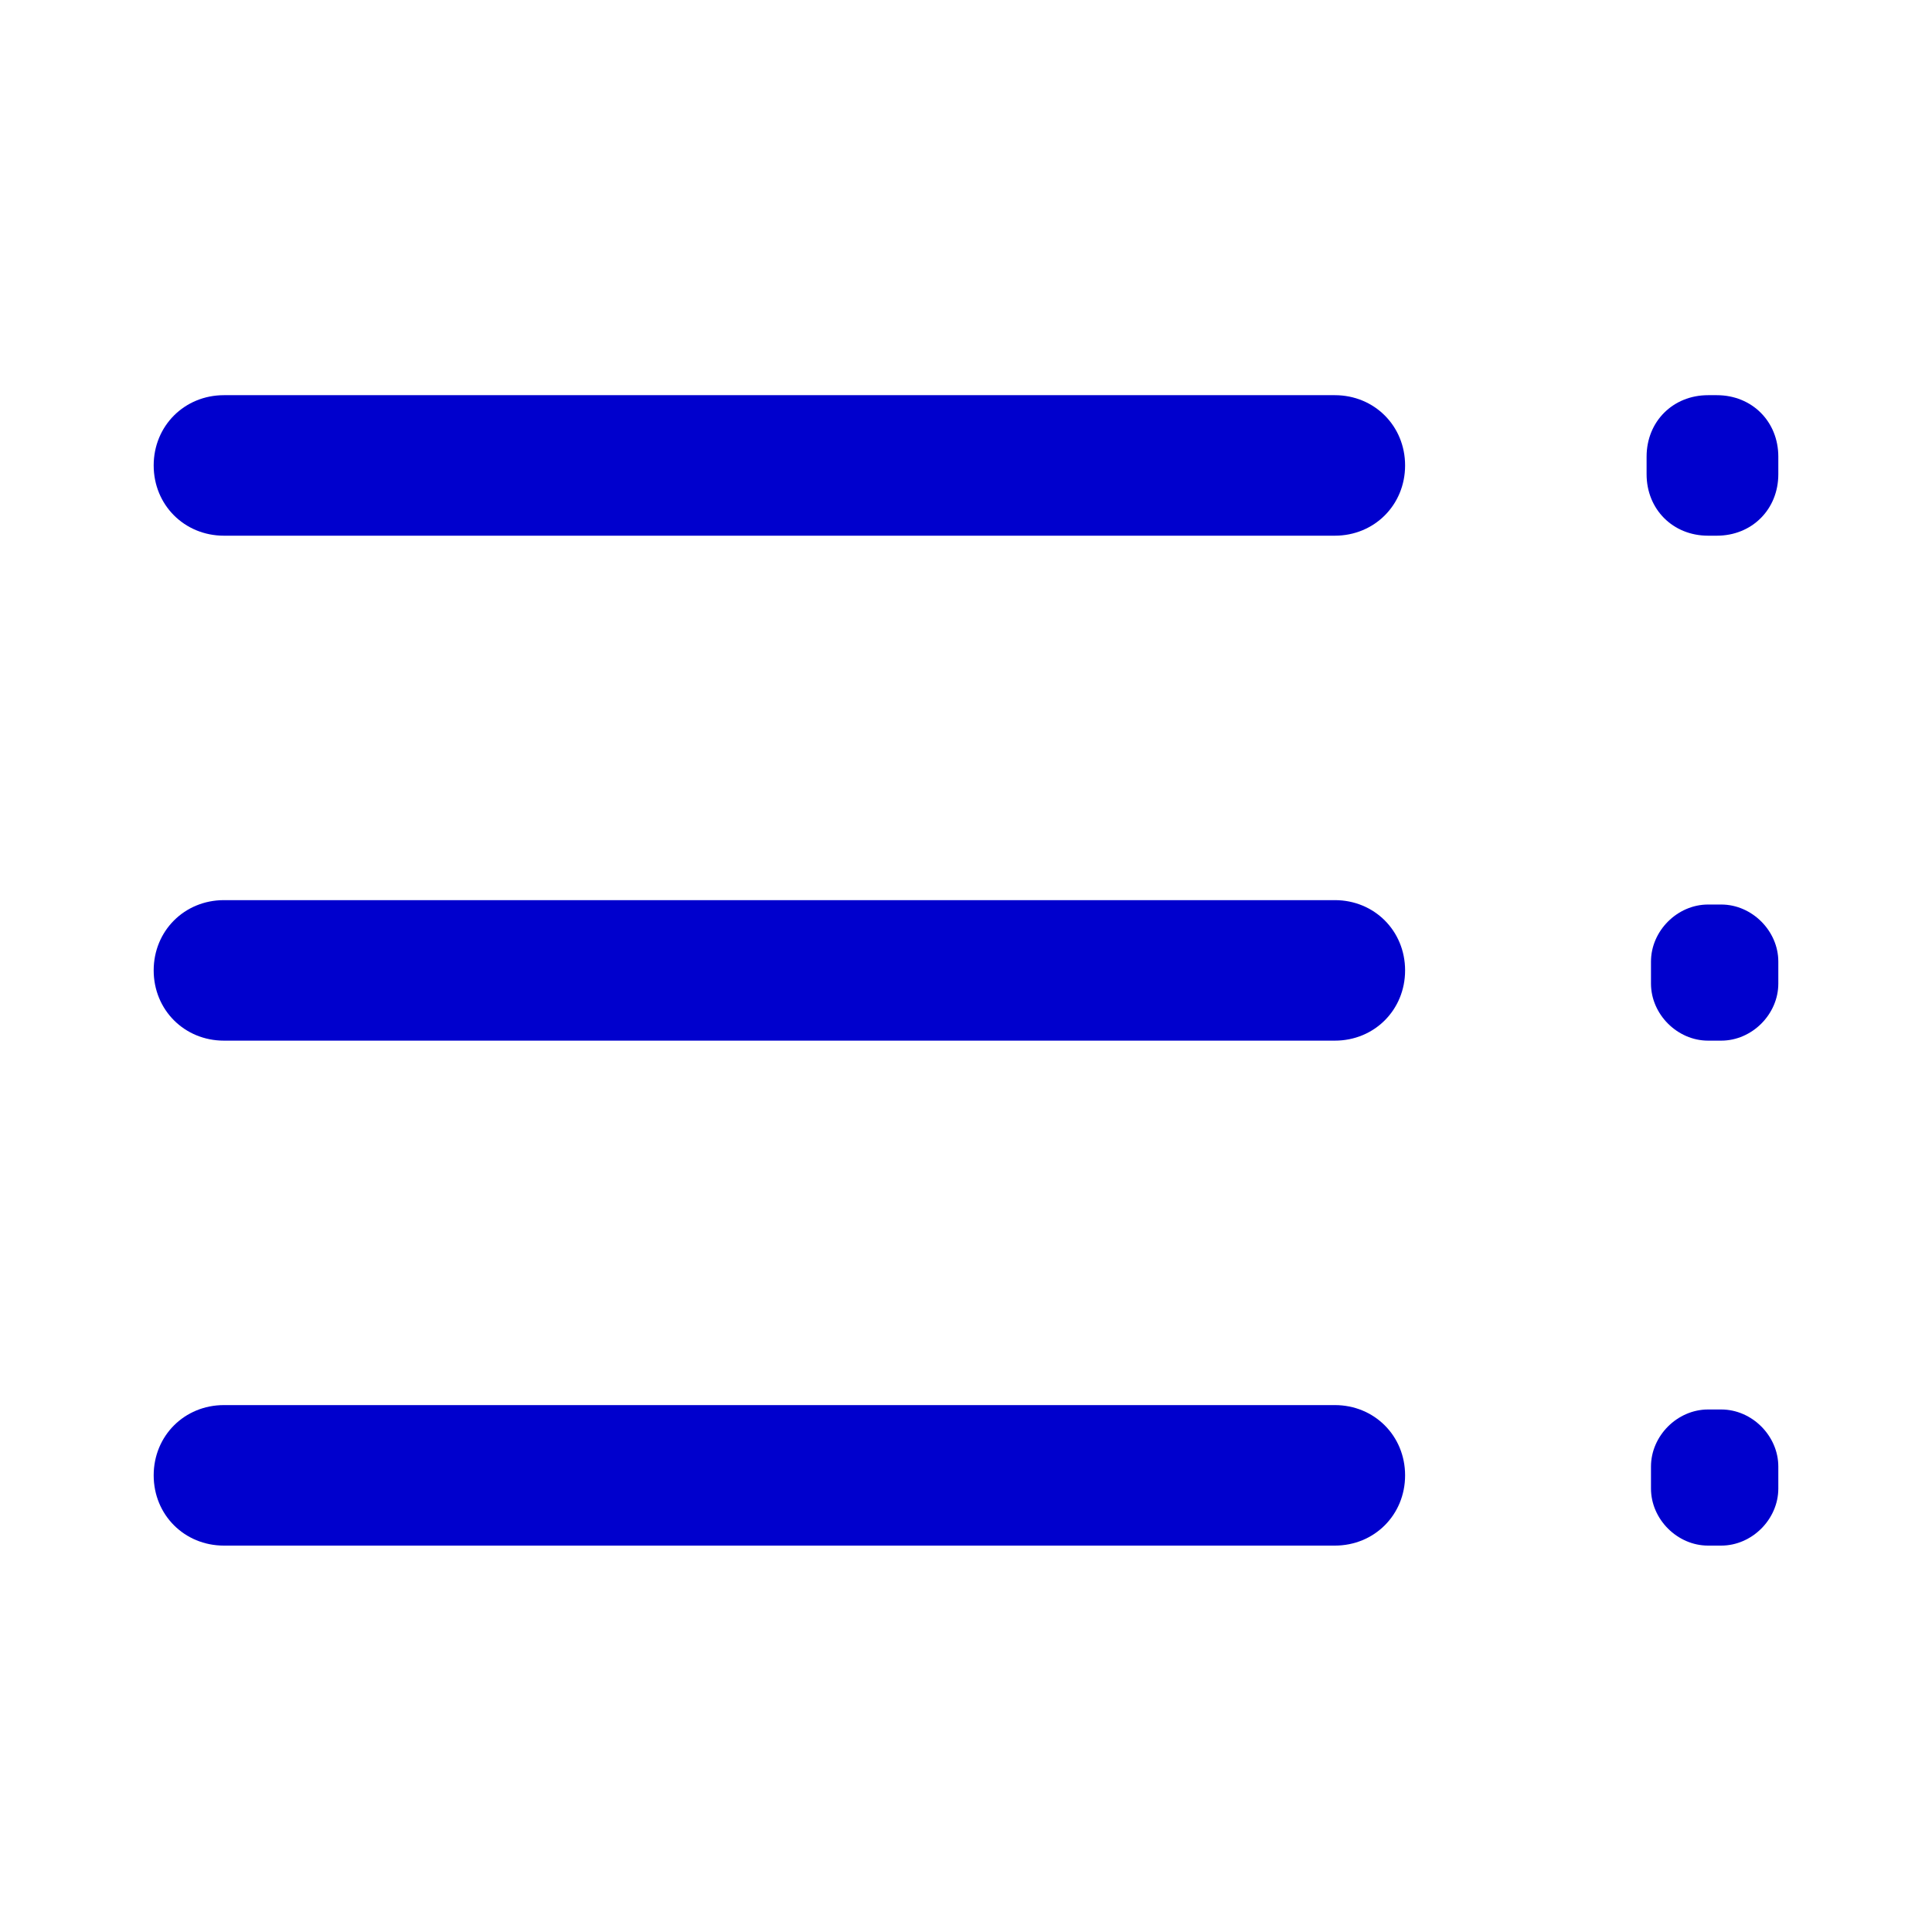
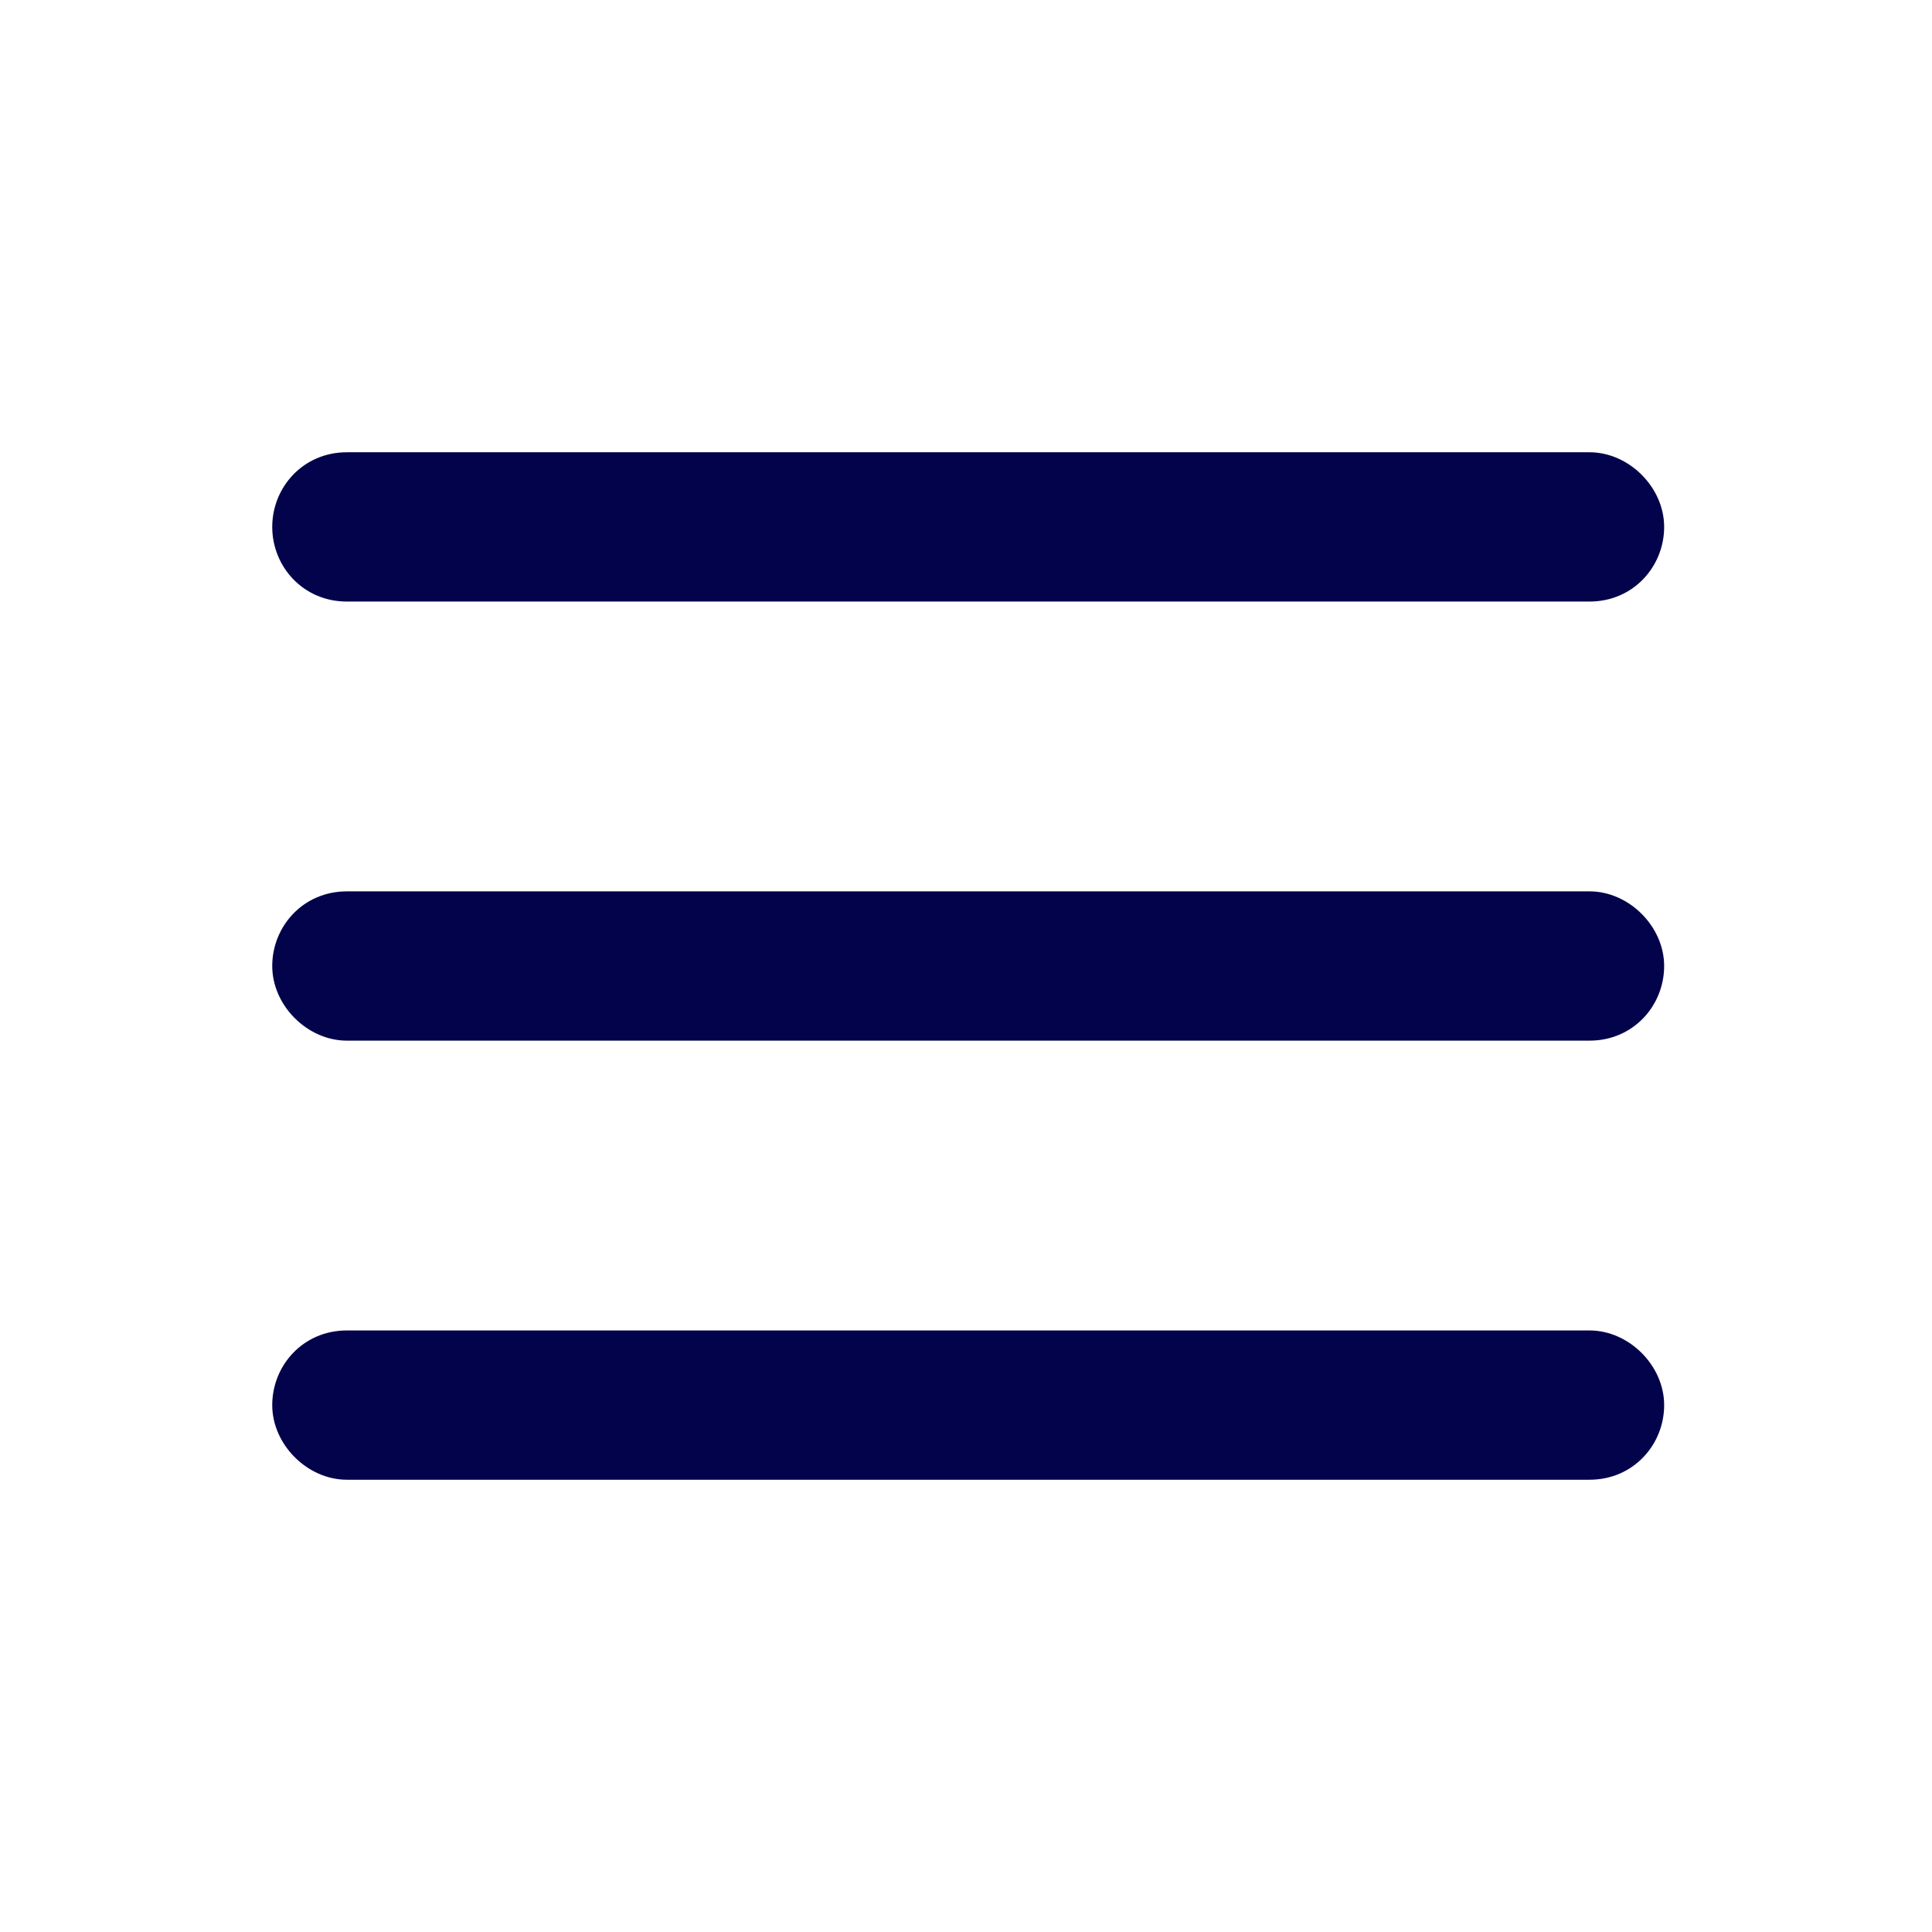
- <svg xmlns="http://www.w3.org/2000/svg" version="1.1" id="Layer_1" x="0px" y="0px" viewBox="-457 259 44 44" style="enable-background:new -457 259 44 44;" xml:space="preserve">
+ <svg xmlns="http://www.w3.org/2000/svg" version="1.1" id="Layer_1" x="0px" y="0px" viewBox="0 0 44 44" style="enable-background:new 0 0 44 44;" xml:space="preserve">
  <style type="text/css">
- 	.st0{display:none;}
- 	.st1{display:inline;}
- 	.st2{fill:#157DFB;}
- 	.st3{fill:#0000CD;}
+ 	.st0{fill:#03034B;}
</style>
-   <g id="Capa_1" class="st0">
-     <g class="st1">
-       <g>
-         <path class="st2" d="M-418.7,271.9c1.4,0,2.7-1.2,2.7-2.6s-1.3-2.7-2.7-2.7c-1.4,0-2.6,1.3-2.6,2.7S-420.1,271.9-418.7,271.9z" />
-         <path class="st2" d="M-418.7,283.6c1.4,0,2.7-1.2,2.7-2.6c0-1.4-1.3-2.6-2.7-2.6c-1.4,0-2.6,1.2-2.6,2.6     C-421.3,282.4-420.1,283.6-418.7,283.6z" />
-         <path class="st2" d="M-428.1,290.4h-23.4c-1.3,0-2.4,1-2.4,2.4c0,1.3,1.1,2.4,2.4,2.4h23.4c1.3,0,2.4-1.1,2.4-2.4     C-425.7,291.4-426.8,290.4-428.1,290.4z" />
-         <path class="st2" d="M-418.7,295.4c1.4,0,2.7-1.3,2.7-2.7c0-1.4-1.3-2.6-2.7-2.6c-1.4,0-2.6,1.2-2.6,2.6     C-421.3,294.1-420.1,295.4-418.7,295.4z" />
-         <path class="st2" d="M-451.5,283.5h23.4c1.3,0,2.4-1.1,2.4-2.4s-1.1-2.4-2.4-2.4h-23.4c-1.3,0-2.4,1.1-2.4,2.4     C-454,282.4-452.9,283.5-451.5,283.5z" />
-         <path class="st2" d="M-451.5,271.8h23.4c1.3,0,2.4-1.1,2.4-2.4c0-1.3-1.1-2.4-2.4-2.4h-23.4c-1.3,0-2.4,1.1-2.4,2.4     C-454,270.7-452.9,271.8-451.5,271.8z" />
-       </g>
-     </g>
-   </g>
-   <g id="Layer_2">
-     <path class="st3" d="M-426.6,294.2h-25.3c-0.9,0-1.6-0.7-1.6-1.6l0,0c0-0.9,0.7-1.6,1.6-1.6h25.3c0.9,0,1.6,0.7,1.6,1.6l0,0   C-425,293.5-425.7,294.2-426.6,294.2z" />
-     <path class="st3" d="M-426.6,282.7h-25.3c-0.9,0-1.6-0.7-1.6-1.6l0,0c0-0.9,0.7-1.6,1.6-1.6h25.3c0.9,0,1.6,0.7,1.6,1.6l0,0   C-425,282-425.7,282.7-426.6,282.7z" />
-     <path class="st3" d="M-426.6,271.2h-25.3c-0.9,0-1.6-0.7-1.6-1.6l0,0c0-0.9,0.7-1.6,1.6-1.6h25.3c0.9,0,1.6,0.7,1.6,1.6l0,0   C-425,270.5-425.7,271.2-426.6,271.2z" />
-     <path class="st3" d="M-417.8,294.2h-0.3c-0.7,0-1.3-0.6-1.3-1.3v-0.5c0-0.7,0.6-1.3,1.3-1.3h0.3c0.7,0,1.3,0.6,1.3,1.3v0.5   C-416.5,293.6-417.1,294.2-417.8,294.2z" />
-     <path class="st3" d="M-417.8,282.7h-0.3c-0.7,0-1.3-0.6-1.3-1.3v-0.5c0-0.7,0.6-1.3,1.3-1.3h0.3c0.7,0,1.3,0.6,1.3,1.3v0.5   C-416.5,282.1-417.1,282.7-417.8,282.7z" />
-     <path class="st3" d="M-417.9,271.2h-0.2c-0.8,0-1.4-0.6-1.4-1.4v-0.4c0-0.8,0.6-1.4,1.4-1.4h0.2c0.8,0,1.4,0.6,1.4,1.4v0.4   C-416.5,270.6-417.1,271.2-417.9,271.2z" />
+   <g>
+     <path class="st0" d="M36.2,30.3H7.9c-1,0-1.7,0.8-1.7,1.7s0.8,1.7,1.7,1.7h28.3c1,0,1.7-0.8,1.7-1.7S37.1,30.3,36.2,30.3z" />
+     <path class="st0" d="M36.2,20.3H7.9c-1,0-1.7,0.8-1.7,1.7s0.8,1.7,1.7,1.7h28.3c1,0,1.7-0.8,1.7-1.7S37.1,20.3,36.2,20.3z" />
+     <path class="st0" d="M7.9,13.7h28.3c1,0,1.7-0.8,1.7-1.7s-0.8-1.7-1.7-1.7H7.9c-1,0-1.7,0.8-1.7,1.7S6.9,13.7,7.9,13.7z" />
  </g>
</svg>
